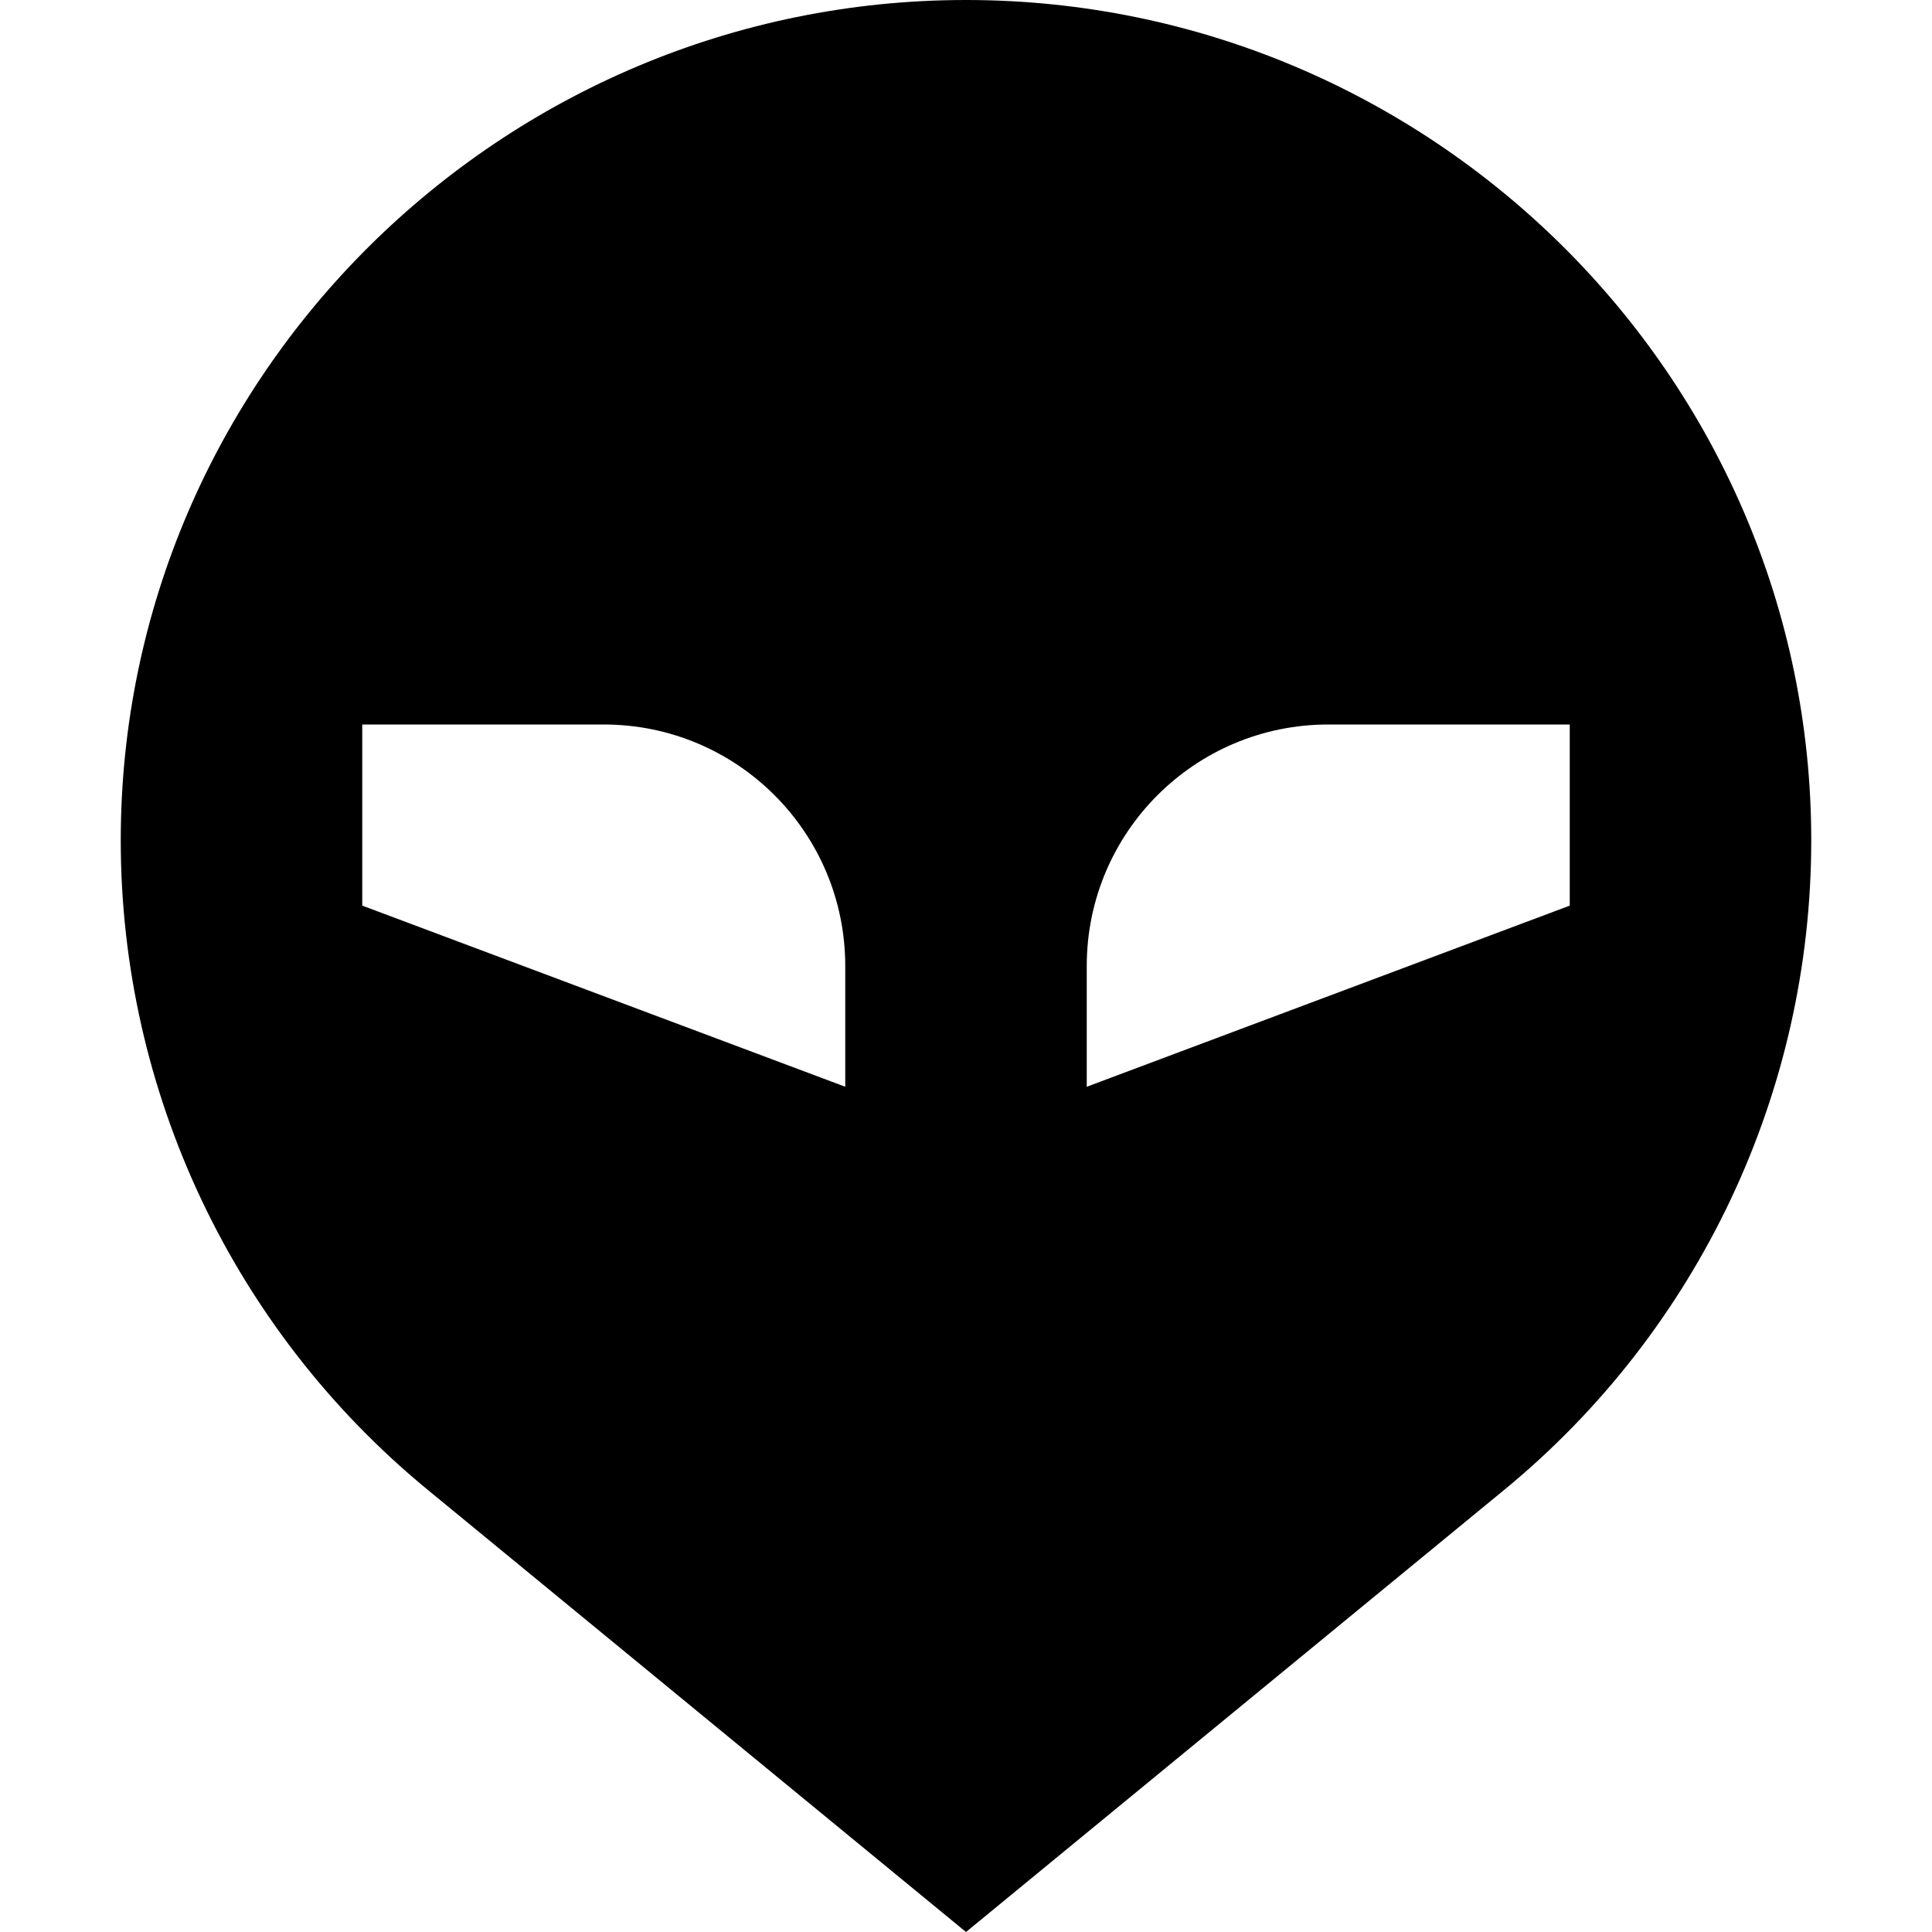
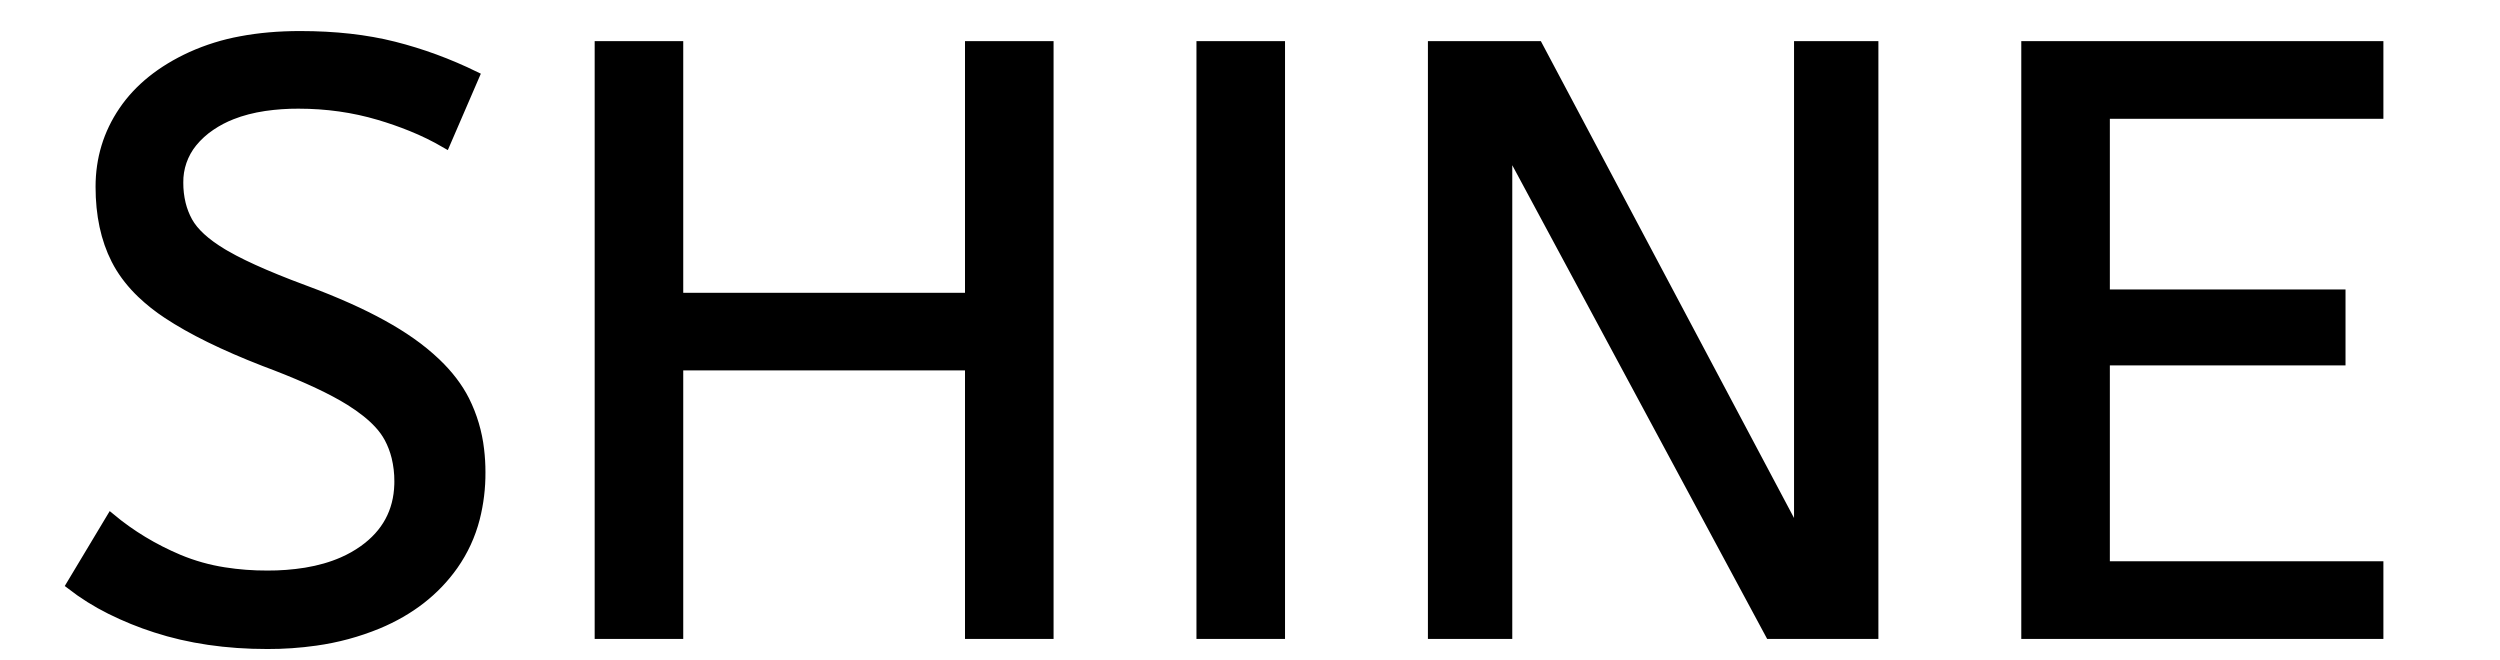
- <svg xmlns="http://www.w3.org/2000/svg" width="800px" height="800px" viewBox="0 0 16 16" fill="none">
-   <path fill-rule="evenodd" clip-rule="evenodd" d="M8 16L3.542 12.338C1.933 11.016 1 9.043 1 6.96C1 3.116 4.156 0 8 0C11.844 0 15 3.116 15 6.96C15 9.043 14.067 11.016 12.458 12.338L8 16ZM3 6H5C6.105 6 7 6.895 7 8V9L3 7.5V6ZM11 6C9.895 6 9 6.895 9 8V9L13 7.5V6H11Z" fill="#000000" />
+ <svg xmlns="http://www.w3.org/2000/svg" width="274.3" height="72.401" viewBox="-1.38675627425755e-7 -4.2 280.3 78.401">
+   <g id="svgGroup" stroke-linecap="round" fill-rule="evenodd" font-size="9pt" stroke="#000" stroke-width="0.25mm" fill="#000" style="stroke:#000;stroke-width:0.25mm;fill:#000">
+     <path d="M 170.8 71.2 L 161.8 71.2 L 161.8 1.2 L 174.4 1.2 L 205.3 59.4 L 205.3 1.2 L 214.3 1.2 L 214.3 71.2 L 201.9 71.2 L 170.8 13.4 L 170.8 71.2 Z M 72.3 71.2 L 62.8 71.2 L 62.8 1.2 L 72.3 1.2 L 72.3 31.1 L 106.8 31.1 L 106.8 1.2 L 116.3 1.2 L 116.3 71.2 L 106.8 71.2 L 106.8 39.3 L 72.3 39.3 L 72.3 71.2 Z M 274.3 71.2 L 232.3 71.2 L 232.3 1.2 L 274.3 1.2 L 274.3 9.4 L 241.8 9.4 L 241.8 30.7 L 269.8 30.7 L 269.8 38.7 L 241.8 38.7 L 241.8 63 L 274.3 63 L 274.3 71.2 Z M 0 65.3 L 4.8 57.3 Q 8.4 60.3 12.9 62.2 A 23.348 23.348 0 0 0 18.27 63.71 A 32.118 32.118 0 0 0 23.4 64.1 A 27.981 27.981 0 0 0 27.947 63.754 Q 30.37 63.354 32.331 62.494 A 13.701 13.701 0 0 0 34.8 61.1 Q 38.848 58.209 38.995 53.366 A 12.116 12.116 0 0 0 39 53 A 11.94 11.94 0 0 0 38.663 50.107 A 9.816 9.816 0 0 0 37.8 47.85 A 8.097 8.097 0 0 0 36.6 46.194 Q 35.33 44.813 33.184 43.471 A 25.81 25.81 0 0 0 33.15 43.45 Q 30.034 41.508 24.265 39.28 A 118.584 118.584 0 0 0 23 38.8 Q 15.8 36 11.5 33.15 A 21.931 21.931 0 0 1 8.411 30.703 Q 6.694 29.053 5.638 27.188 A 13.303 13.303 0 0 1 5.35 26.65 Q 3.5 23 3.5 18 Q 3.5 13 6.25 8.95 Q 9 4.9 14.35 2.45 A 25.558 25.558 0 0 1 20.25 0.615 Q 23.493 0 27.3 0 Q 33.5 0 38.45 1.25 Q 43.4 2.5 48.1 4.8 L 44.6 12.9 A 31.496 31.496 0 0 0 40.474 10.881 A 41.686 41.686 0 0 0 36.65 9.55 Q 32.1 8.2 27.1 8.2 A 27.187 27.187 0 0 0 23.07 8.48 Q 20.938 8.8 19.2 9.487 A 12.616 12.616 0 0 0 16.7 10.8 A 9.902 9.902 0 0 0 14.537 12.765 A 7.359 7.359 0 0 0 12.9 17.5 A 10.464 10.464 0 0 0 13.192 20.022 A 8.562 8.562 0 0 0 14 22.1 Q 15.056 24.019 18.091 25.847 A 23.503 23.503 0 0 0 18.35 26 A 33.003 33.003 0 0 0 20.566 27.172 Q 22.835 28.275 26.046 29.523 A 130.016 130.016 0 0 0 28.1 30.3 A 81.228 81.228 0 0 1 33.078 32.329 Q 37.464 34.3 40.45 36.4 A 26.044 26.044 0 0 1 43.49 38.878 Q 45.713 41.006 46.9 43.35 A 17.579 17.579 0 0 1 48.641 49.213 A 22.155 22.155 0 0 1 48.8 51.9 A 21.71 21.71 0 0 1 48.133 57.401 A 17.105 17.105 0 0 1 45.55 63 Q 42.3 67.6 36.55 70 A 30.521 30.521 0 0 1 29.14 72.004 A 40.027 40.027 0 0 1 23.4 72.4 Q 16.1 72.4 10.1 70.45 A 38.206 38.206 0 0 1 4.733 68.268 A 28.433 28.433 0 0 1 0 65.3 Z M 143.8 71.2 L 134.3 71.2 L 134.3 1.2 L 143.8 1.2 L 143.8 71.2 Z" vector-effect="non-scaling-stroke" />
+   </g>
</svg>
